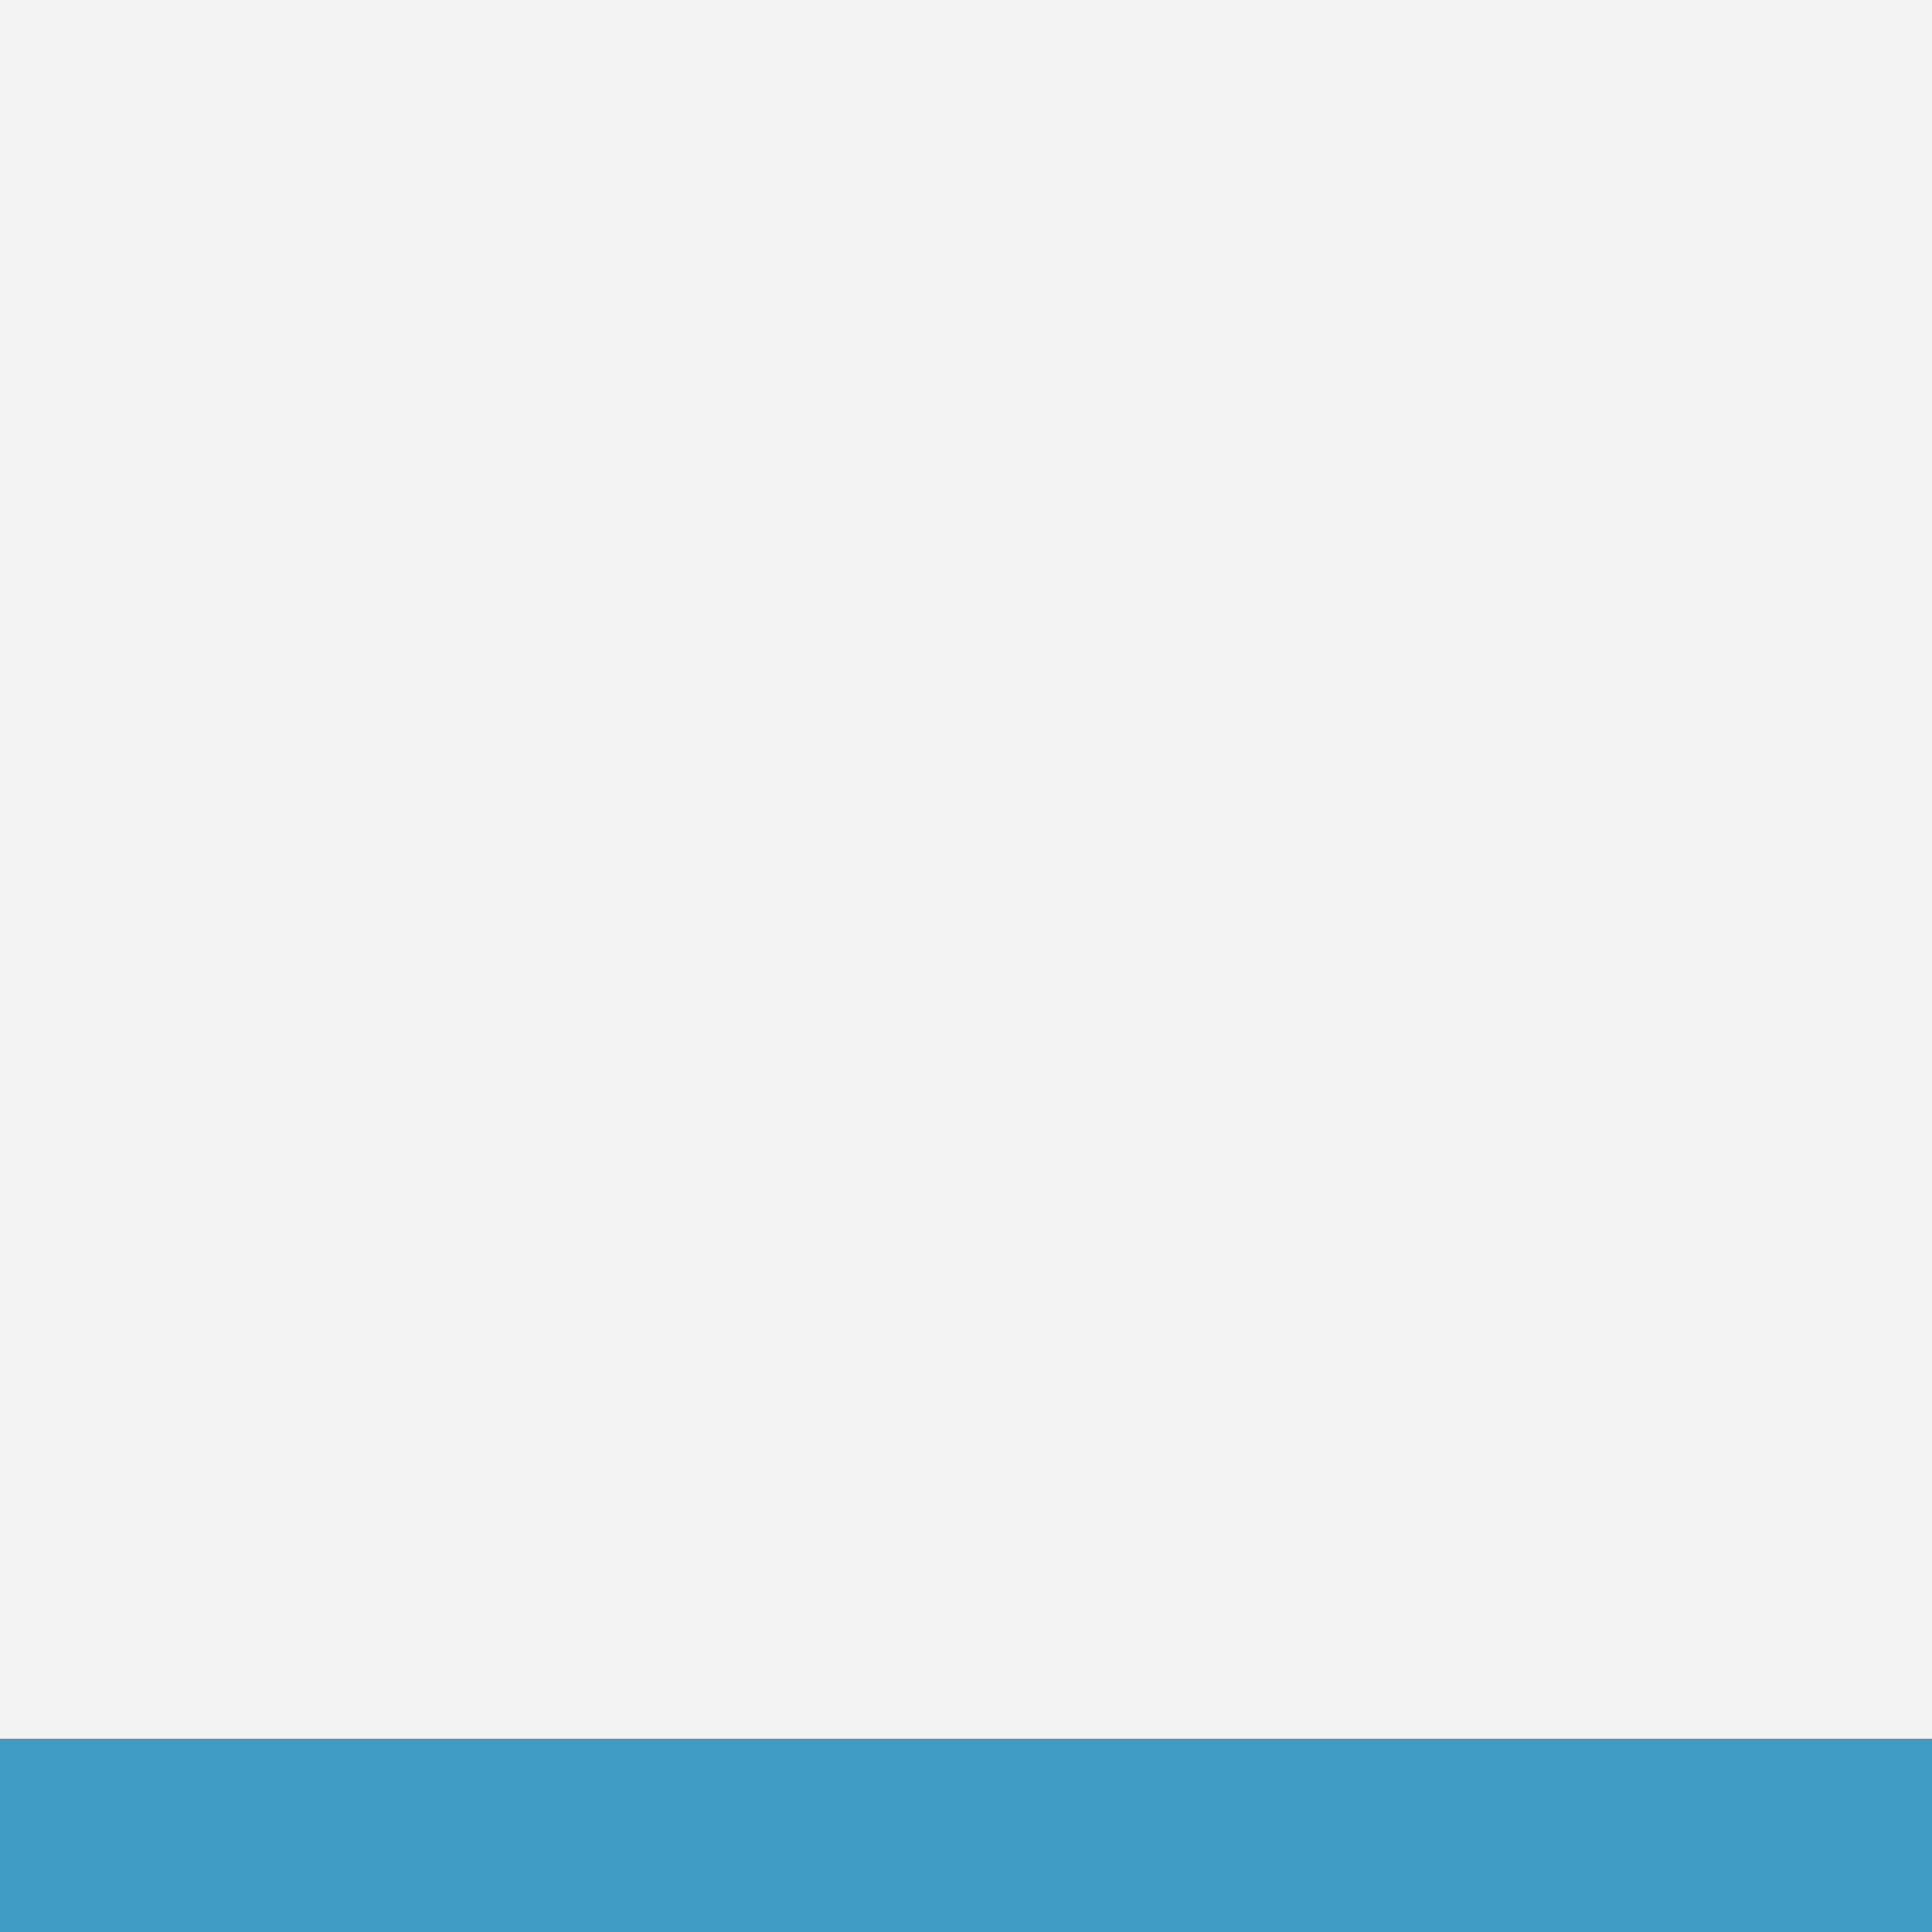
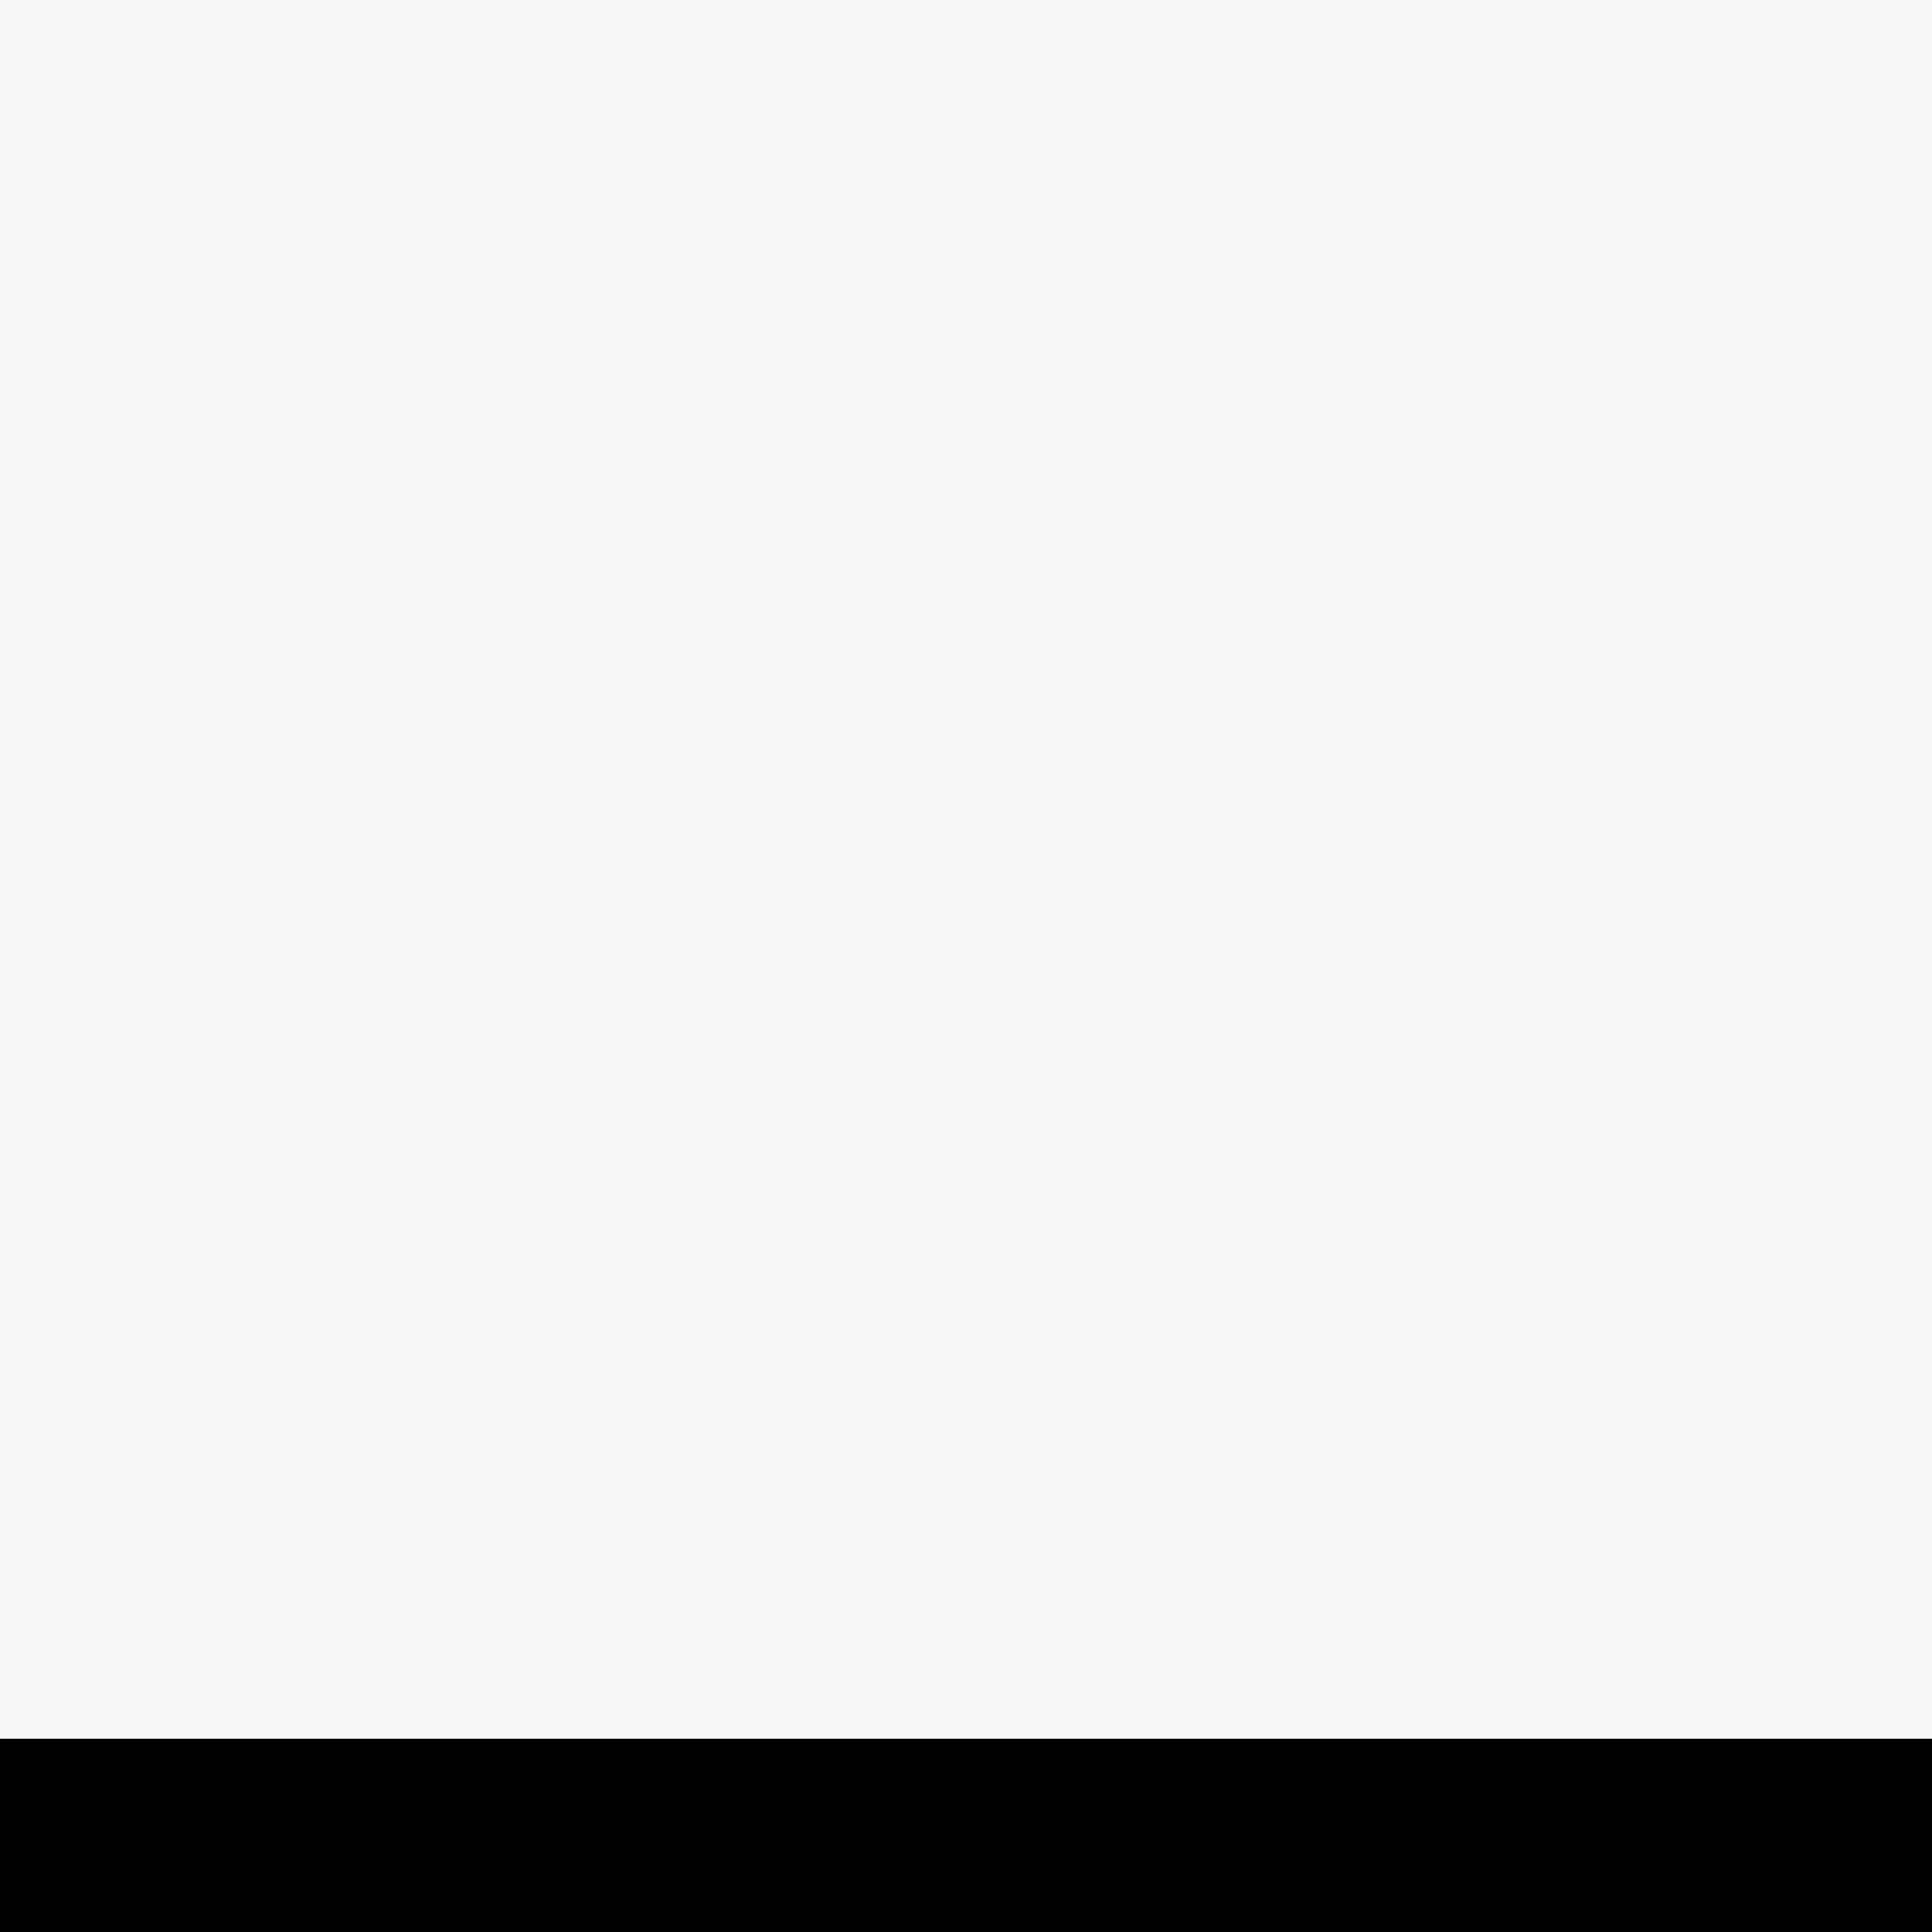
<svg xmlns="http://www.w3.org/2000/svg" id="svg2" version="1.1" width="24" height="24" viewBox="0 0 24 24">
  <defs id="defs6" />
-   <rect style="fill:#ffffff;fill-opacity:0.196" id="rect4133" width="24.102" height="21.661" x="0" y="0" />
-   <rect style="fill:#3f9cc4;fill-opacity:1" id="rect4147" width="24" height="2.401" x="0" y="21.599" />
+   <rect style="fill:#ffffff;fill-opacity:0.392" id="rect4133" width="24.102" height="21.661" x="0" y="0" />
+   <rect style="fill:#000000;fill-opacity:1" id="rect4147" width="24" height="2.401" x="0" y="21.599" />
</svg>
